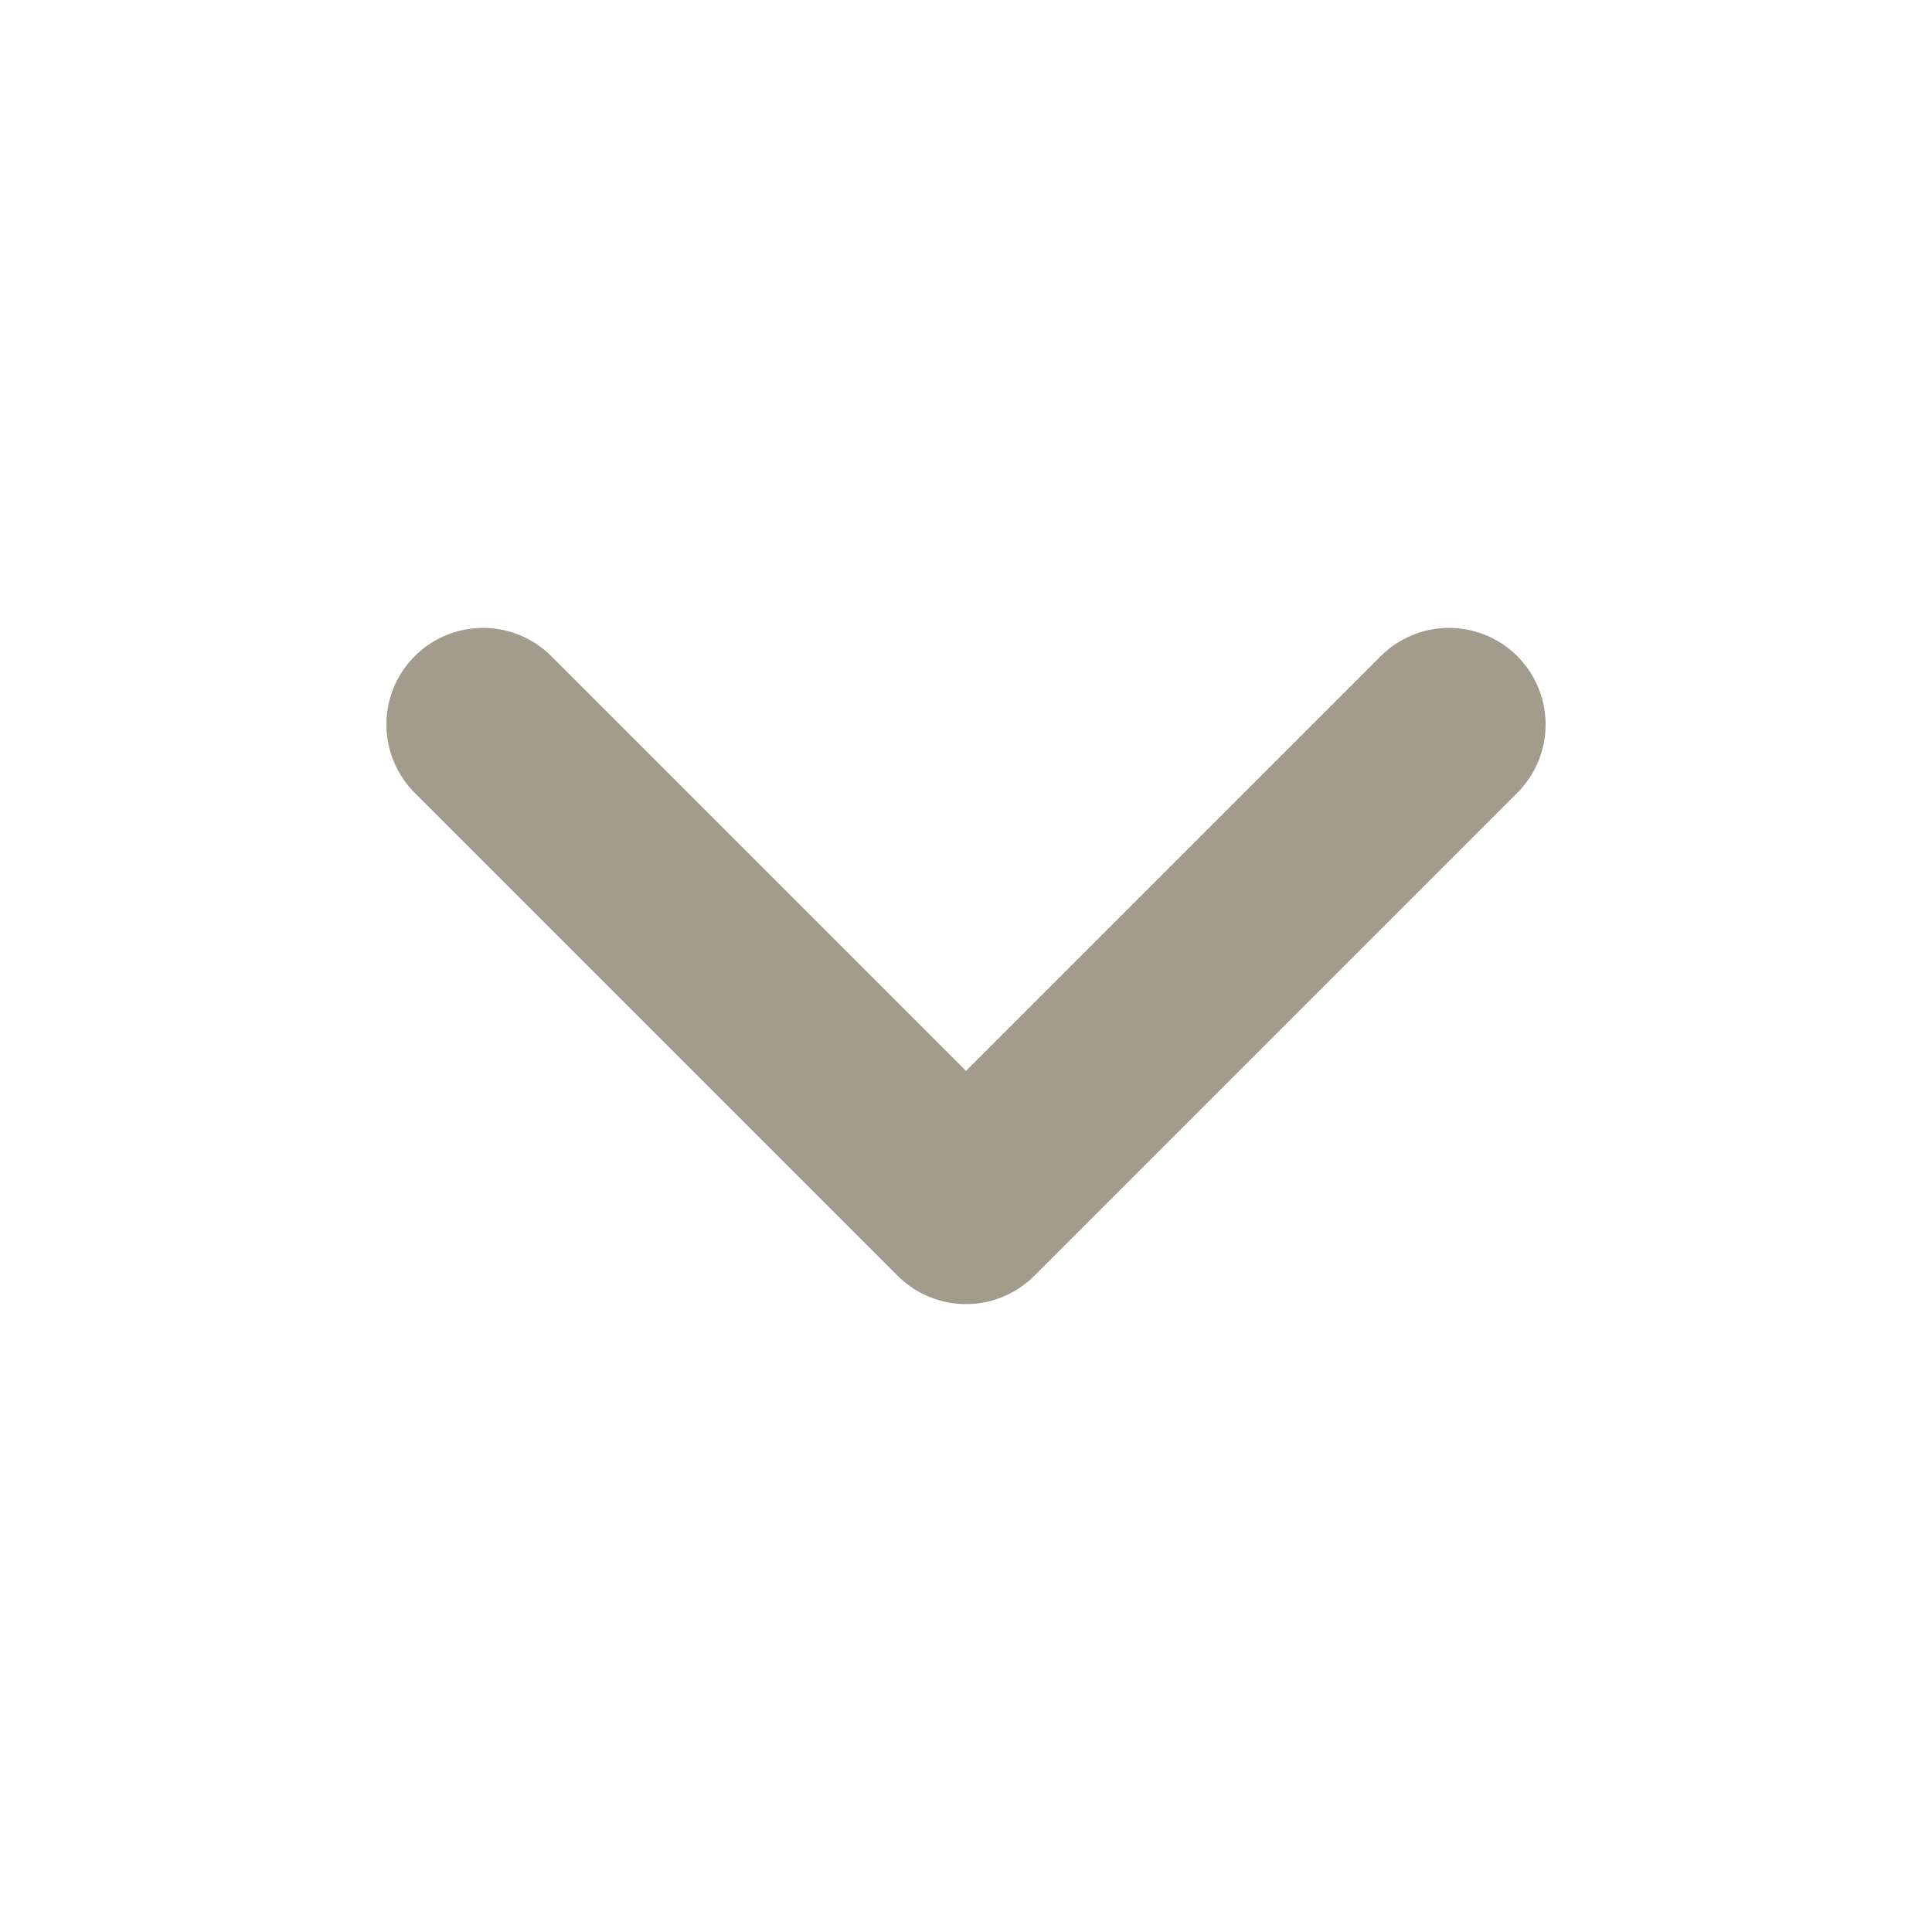
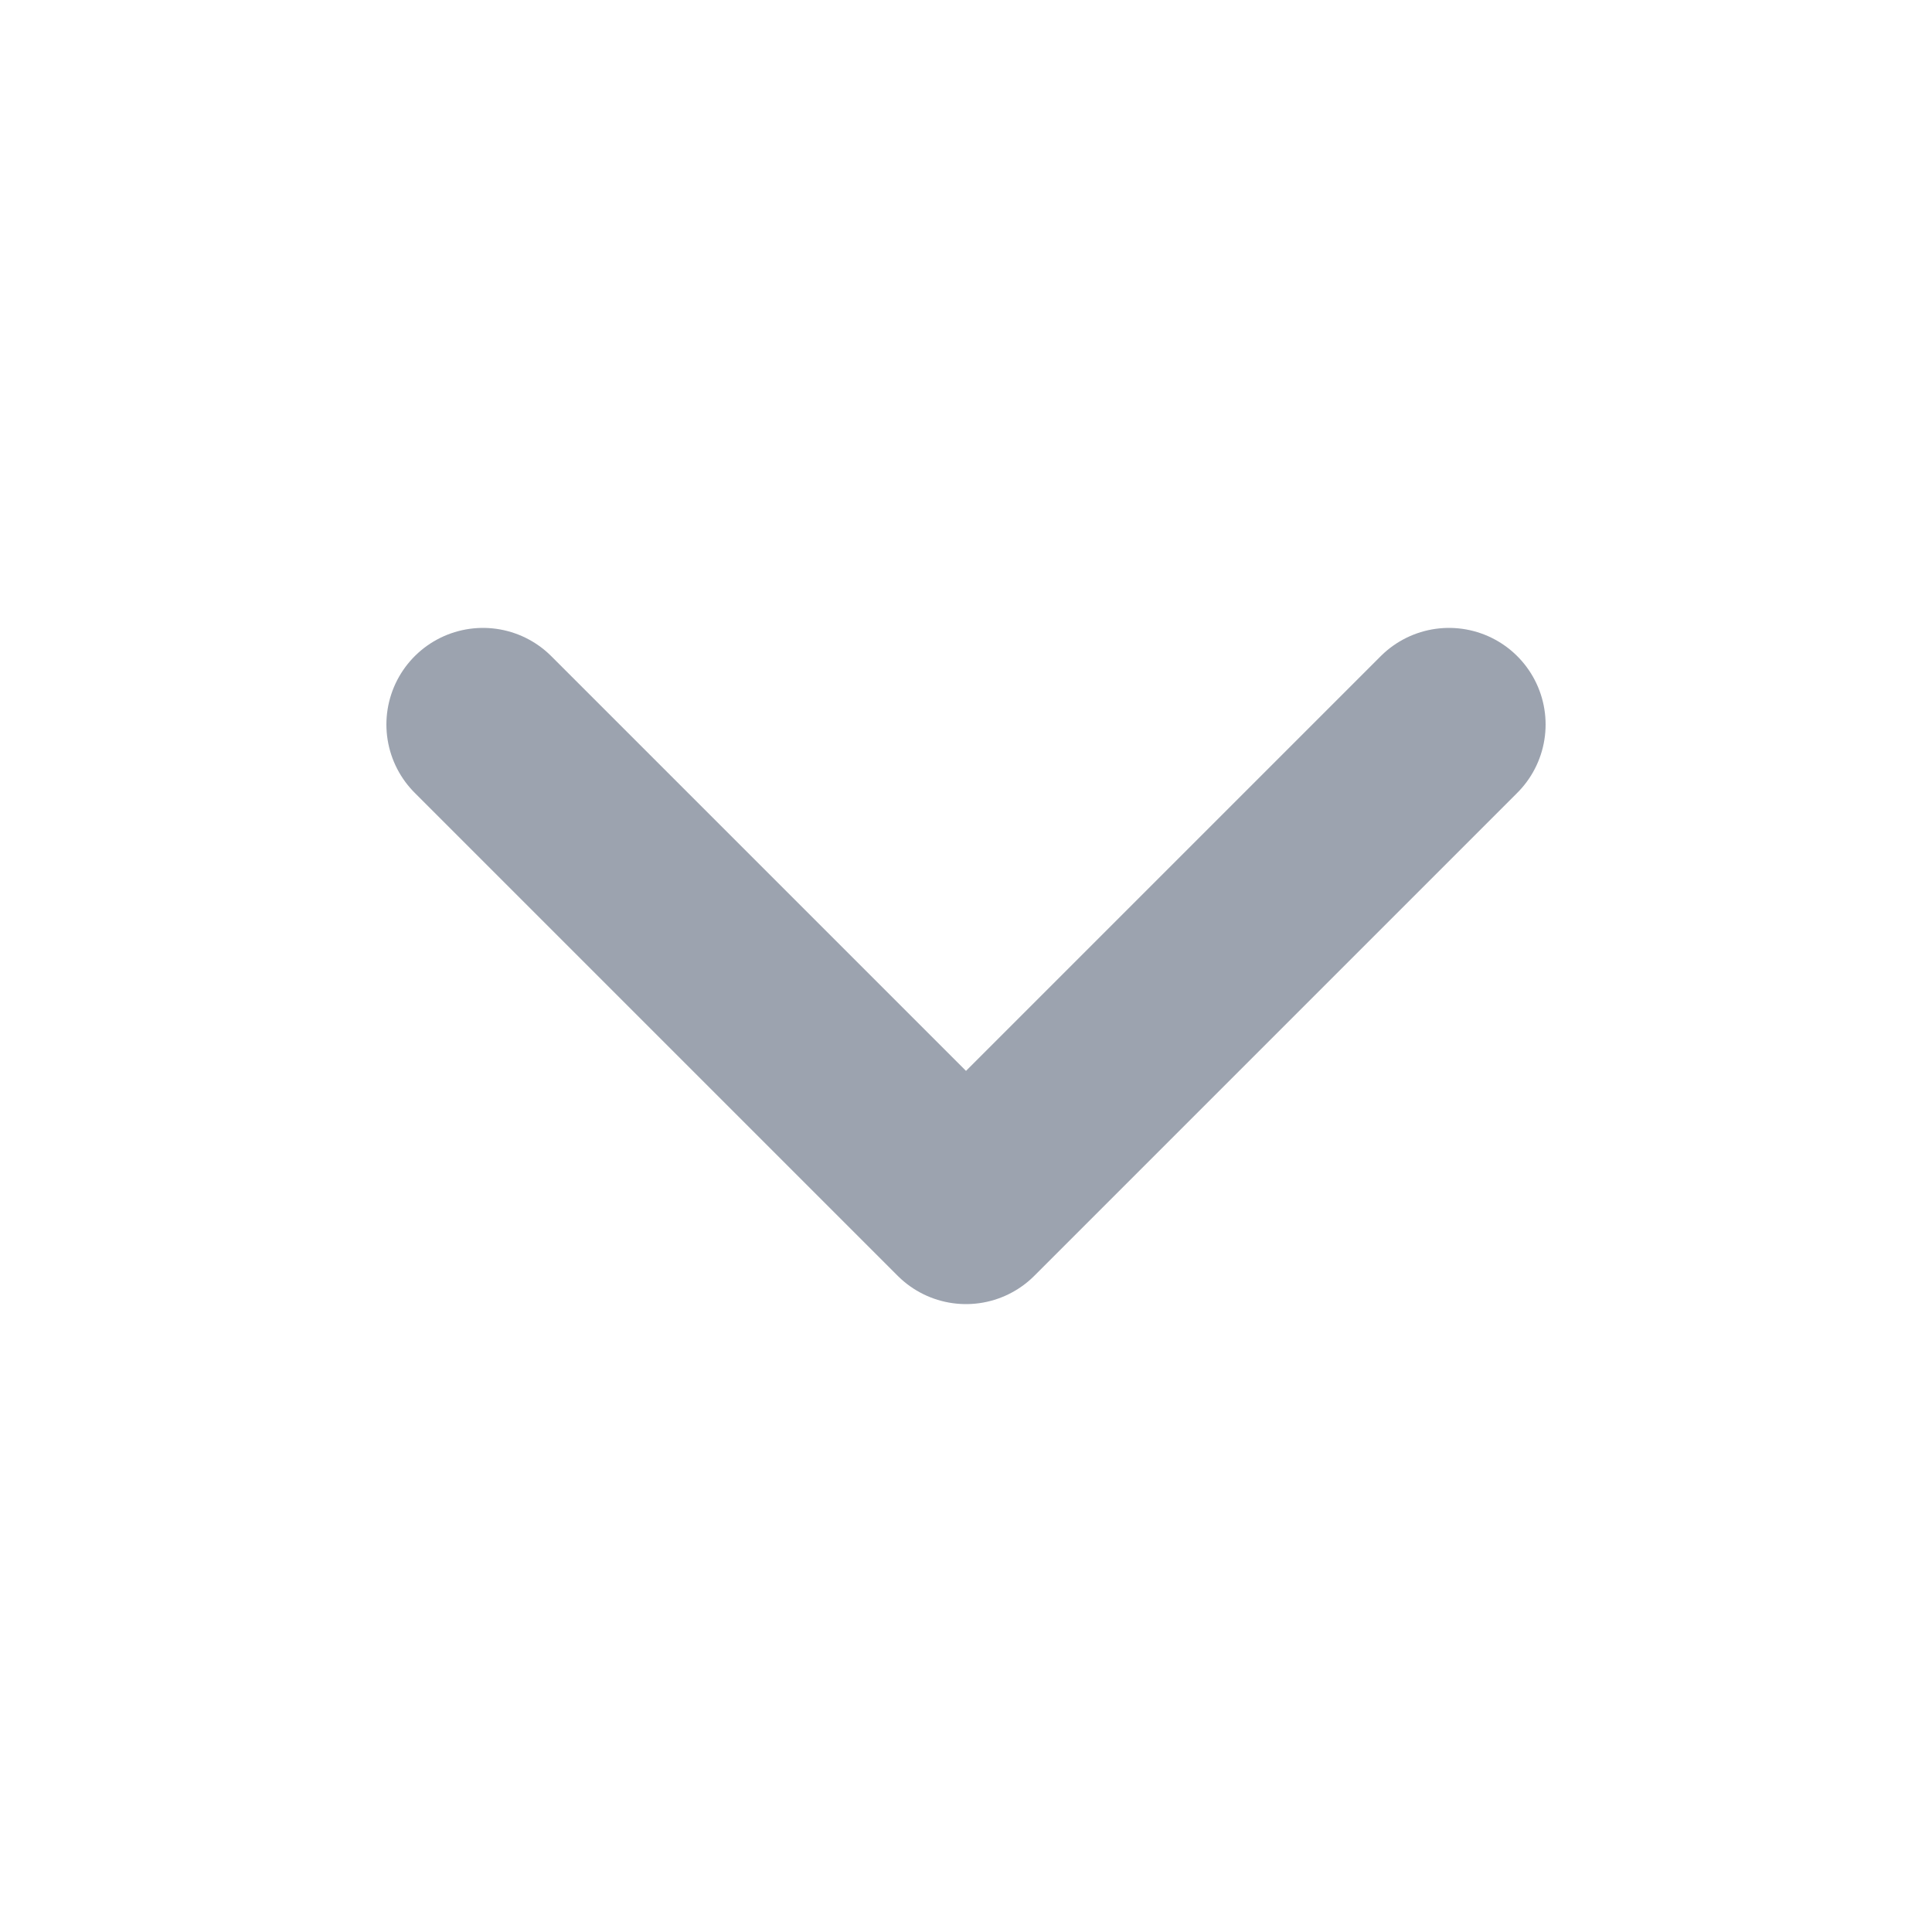
- <svg xmlns="http://www.w3.org/2000/svg" width="16" height="16" viewBox="0 0 24 24" fill="none" stroke="#A39C8C" stroke-width="2.4" stroke-linecap="round" stroke-linejoin="round">
+ <svg xmlns="http://www.w3.org/2000/svg" width="16" height="16" viewBox="0 0 24 24" fill="none" stroke="#9CA3AF" stroke-width="2.4" stroke-linecap="round" stroke-linejoin="round">
  <path d="M6 9l6 6 6-6" />
</svg>
